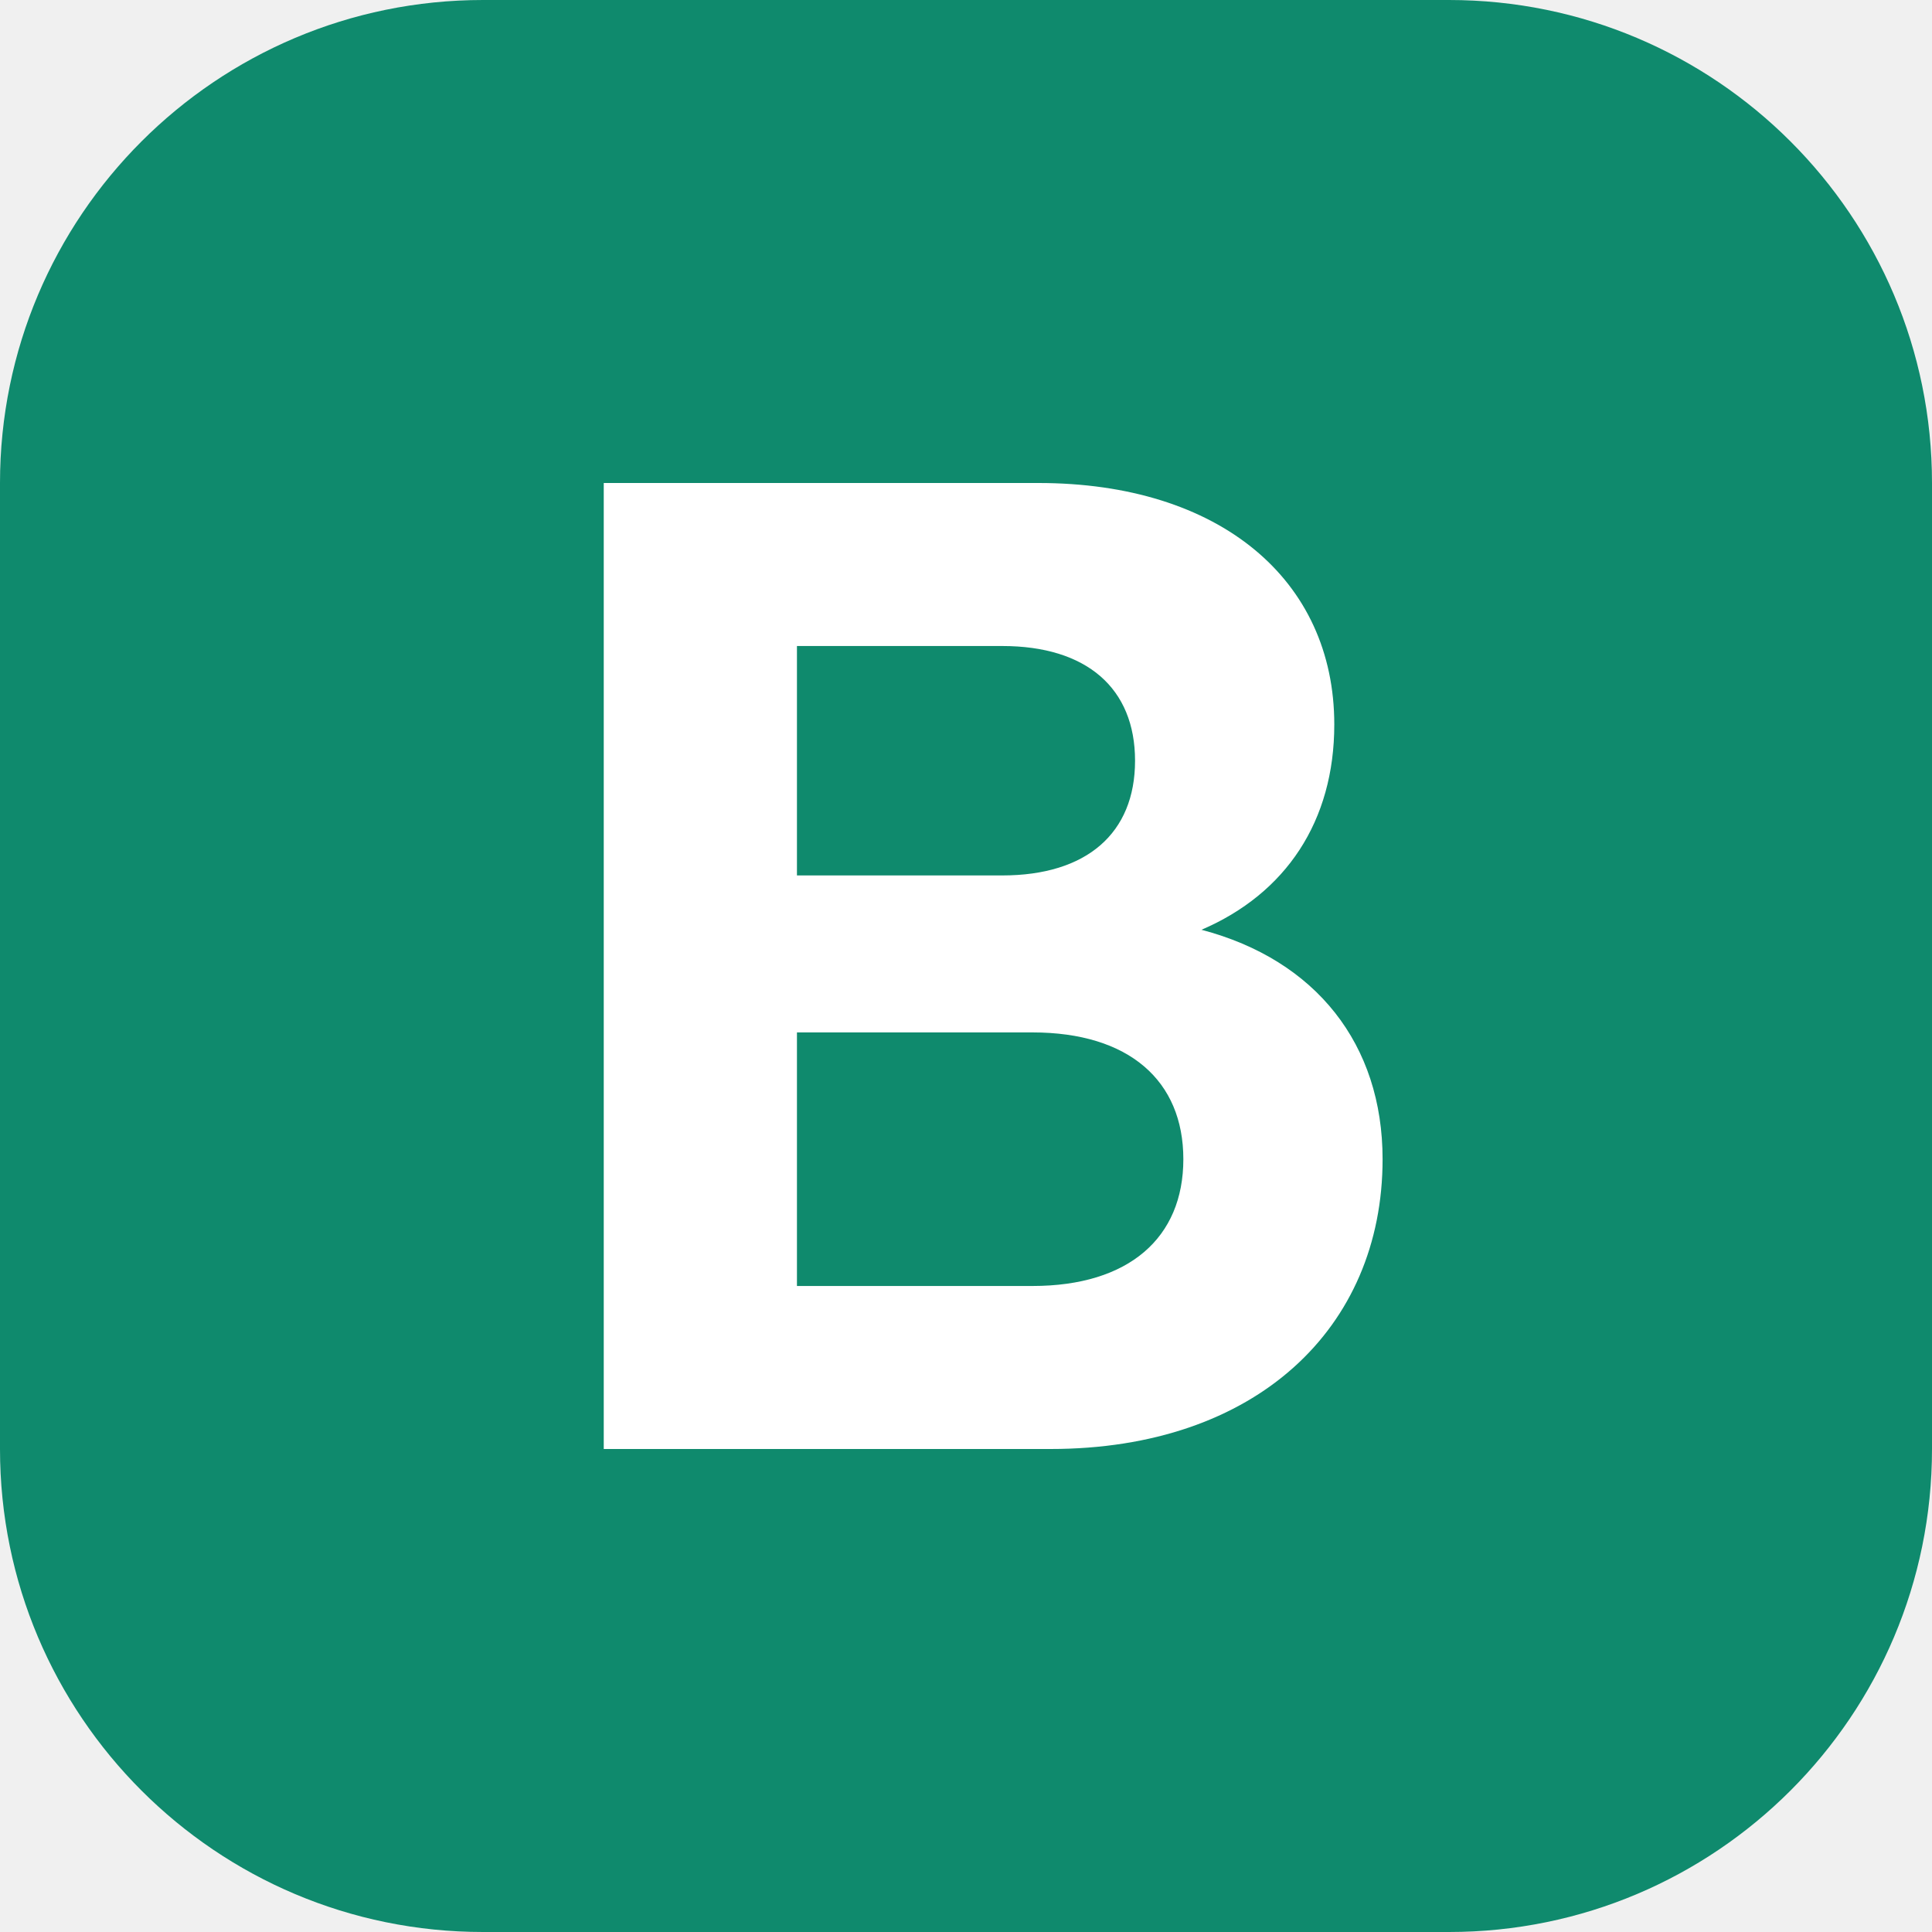
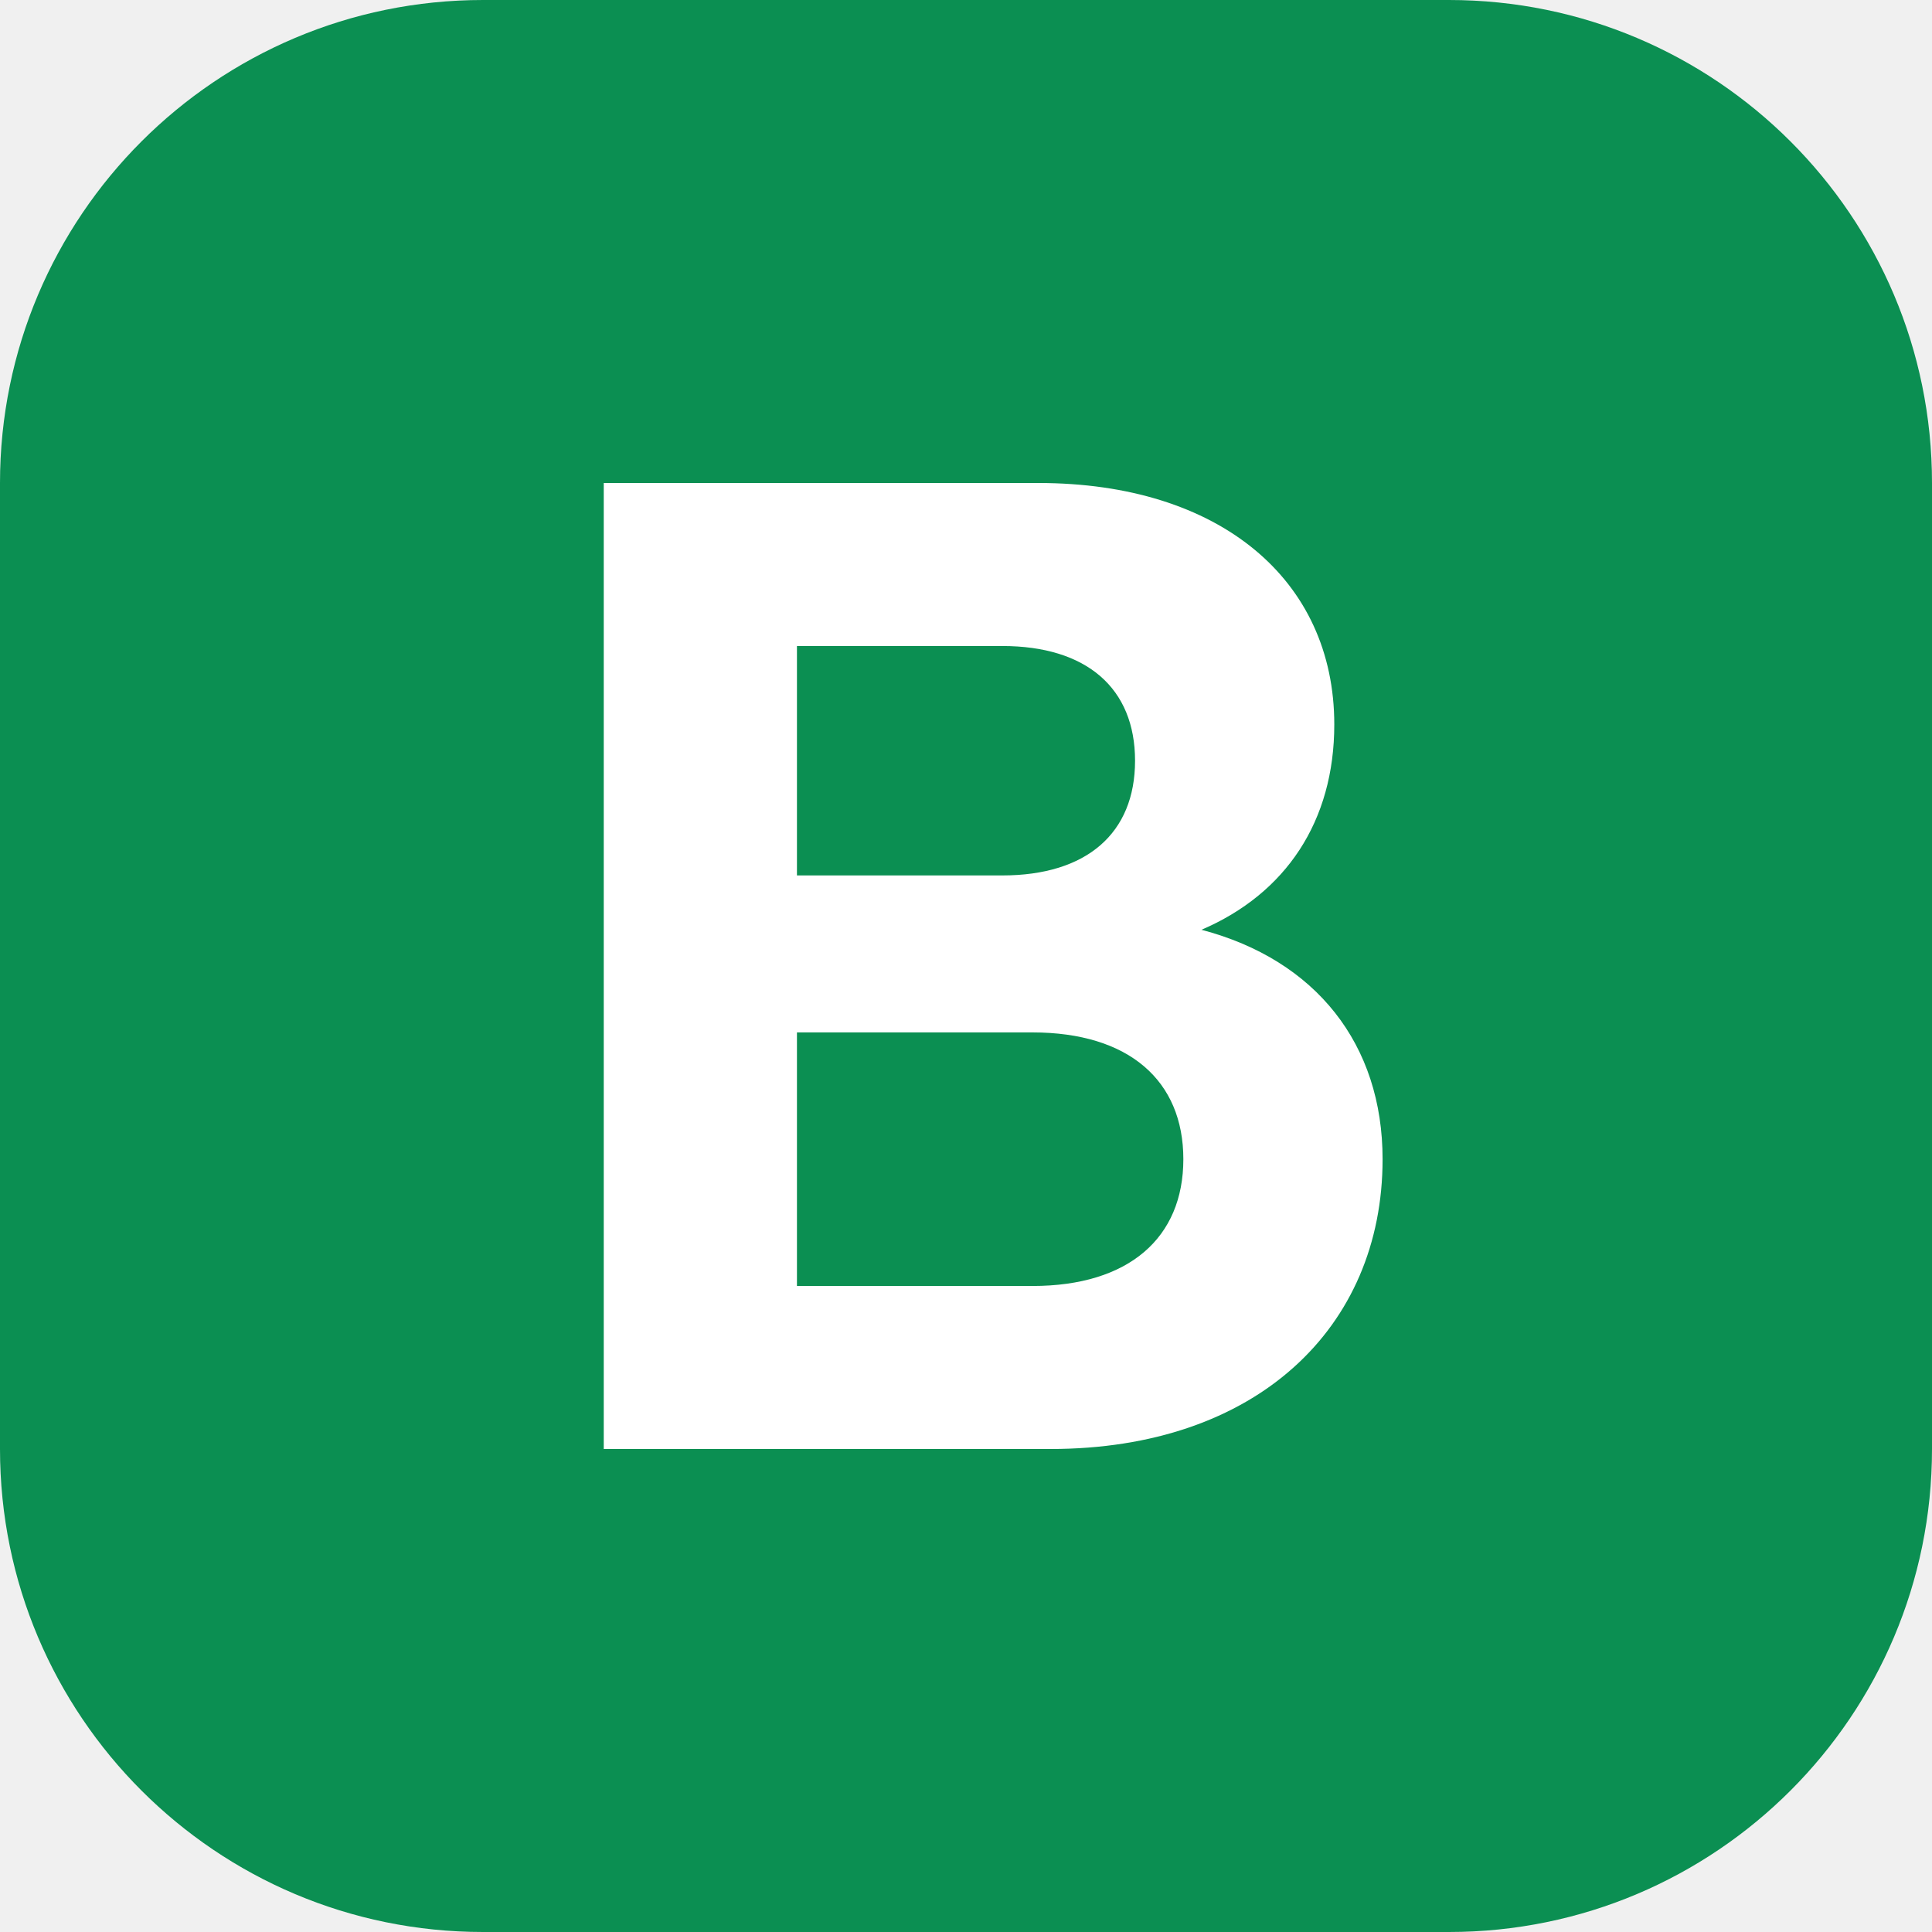
<svg xmlns="http://www.w3.org/2000/svg" viewBox="0 0 32 32">
-   <rect width="32" height="32" rx="8" fill="#0f8a6d" />
+   <rect width="32" height="32" rx="8" fill="#0b8f52" />
  <path d="M10 8h7.2c3 0 4.9 1.6 4.9 4 0 1.6-.8 2.8-2.2 3.4 1.9.5 3 1.9 3 3.8 0 2.8-2.1 4.8-5.5 4.8H10V8zm3.2 2.7v3.8h3.4c1.4 0 2.2-.7 2.2-1.9s-.8-1.9-2.2-1.9h-3.4zm0 6.4v4.2h3.9c1.600 0 2.500-.8 2.500-2.100s-.900-2.100-2.500-2.100h-3.900z" fill="#fff" />
</svg>
